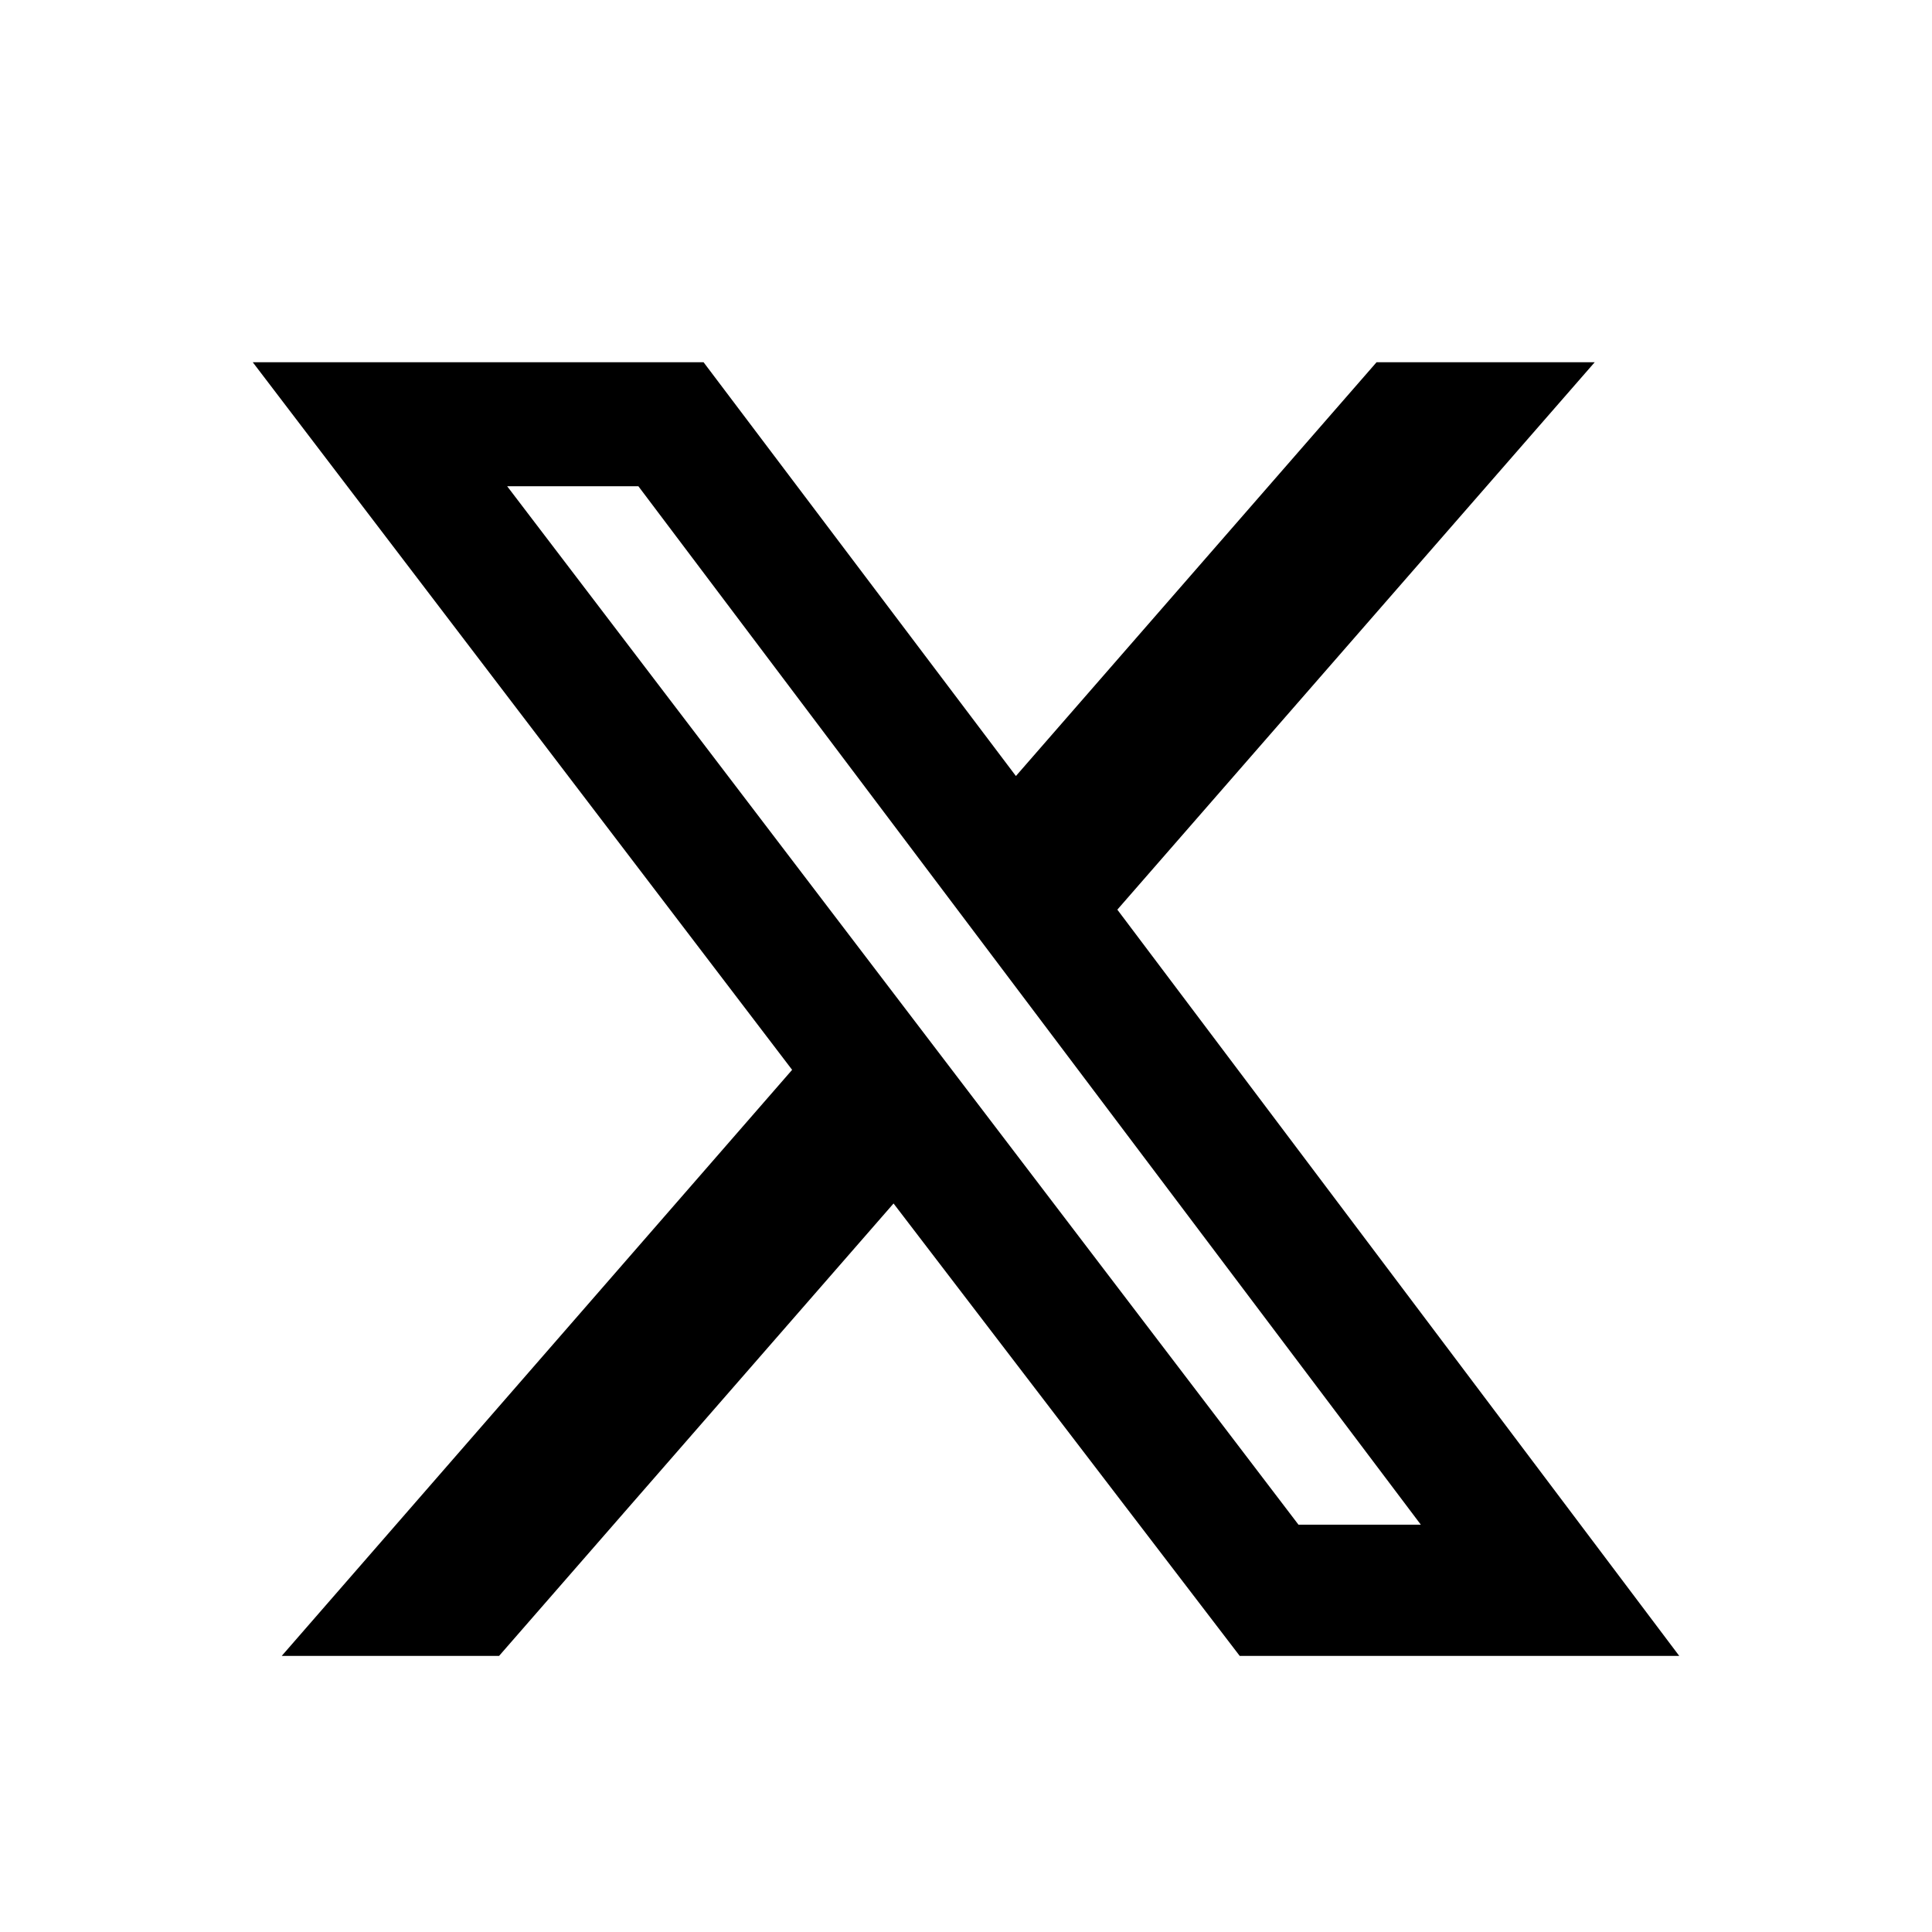
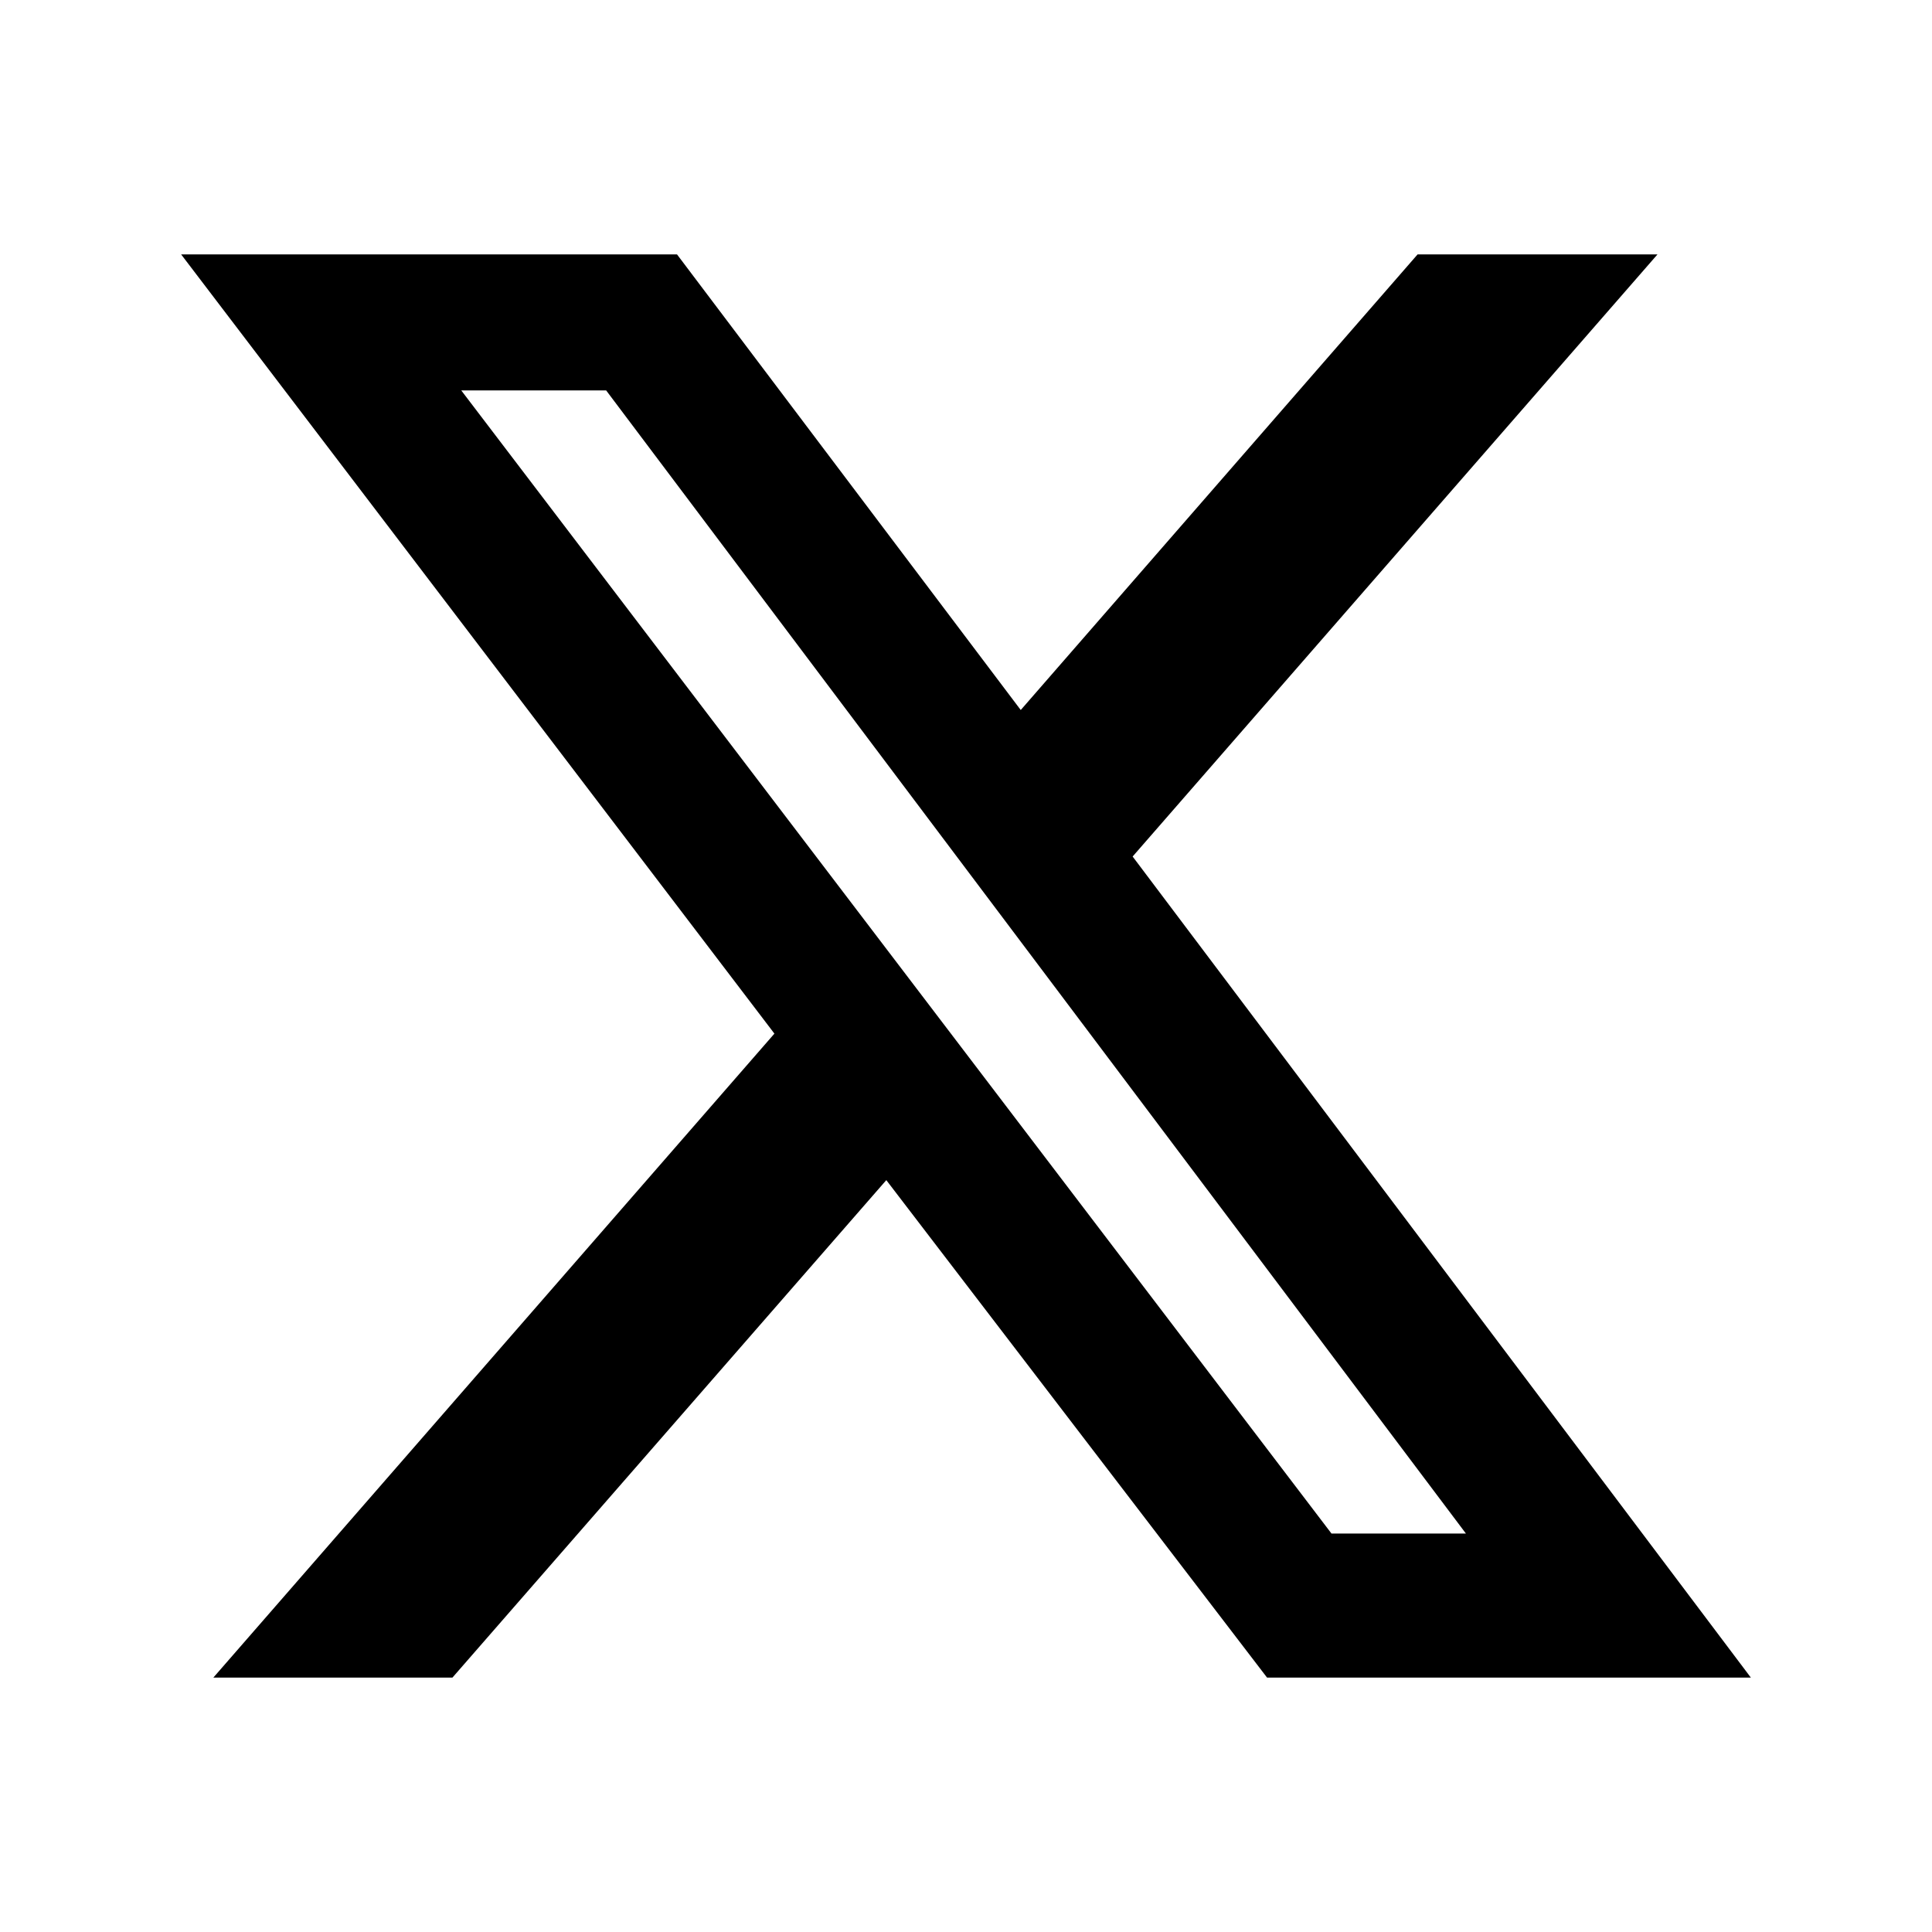
- <svg xmlns="http://www.w3.org/2000/svg" viewBox="0 0 24 24" width="24" height="24">
-   <path fill="currentColor" d="M17.1 4.5h2.71l-5.93 6.8 6.98 9.27H15.4l-4.3-5.62-4.9 5.62H3.5l6.34-7.28-6.7-8.79h5.6l3.88 5.14L17.1 4.5Zm-.96 14.44h1.51L7.93 6.04H6.3l9.83 12.9Z" />
+ <svg xmlns="http://www.w3.org/2000/svg" width="24" height="24" viewBox="0 0 24 24">
+   <path fill="#000" d="M17.61 3.16h2.98l-6.52 7.48 7.68 10.2h-6.01l-4.73-6.18-5.39 6.18H2.65l6.97-8-7.37-9.68h6.16l4.27 5.66 4.93-5.66Zm-1.06 15.89h1.66L7.53 4.85h-1.8l10.81 14.2h.01Z" />
</svg>
